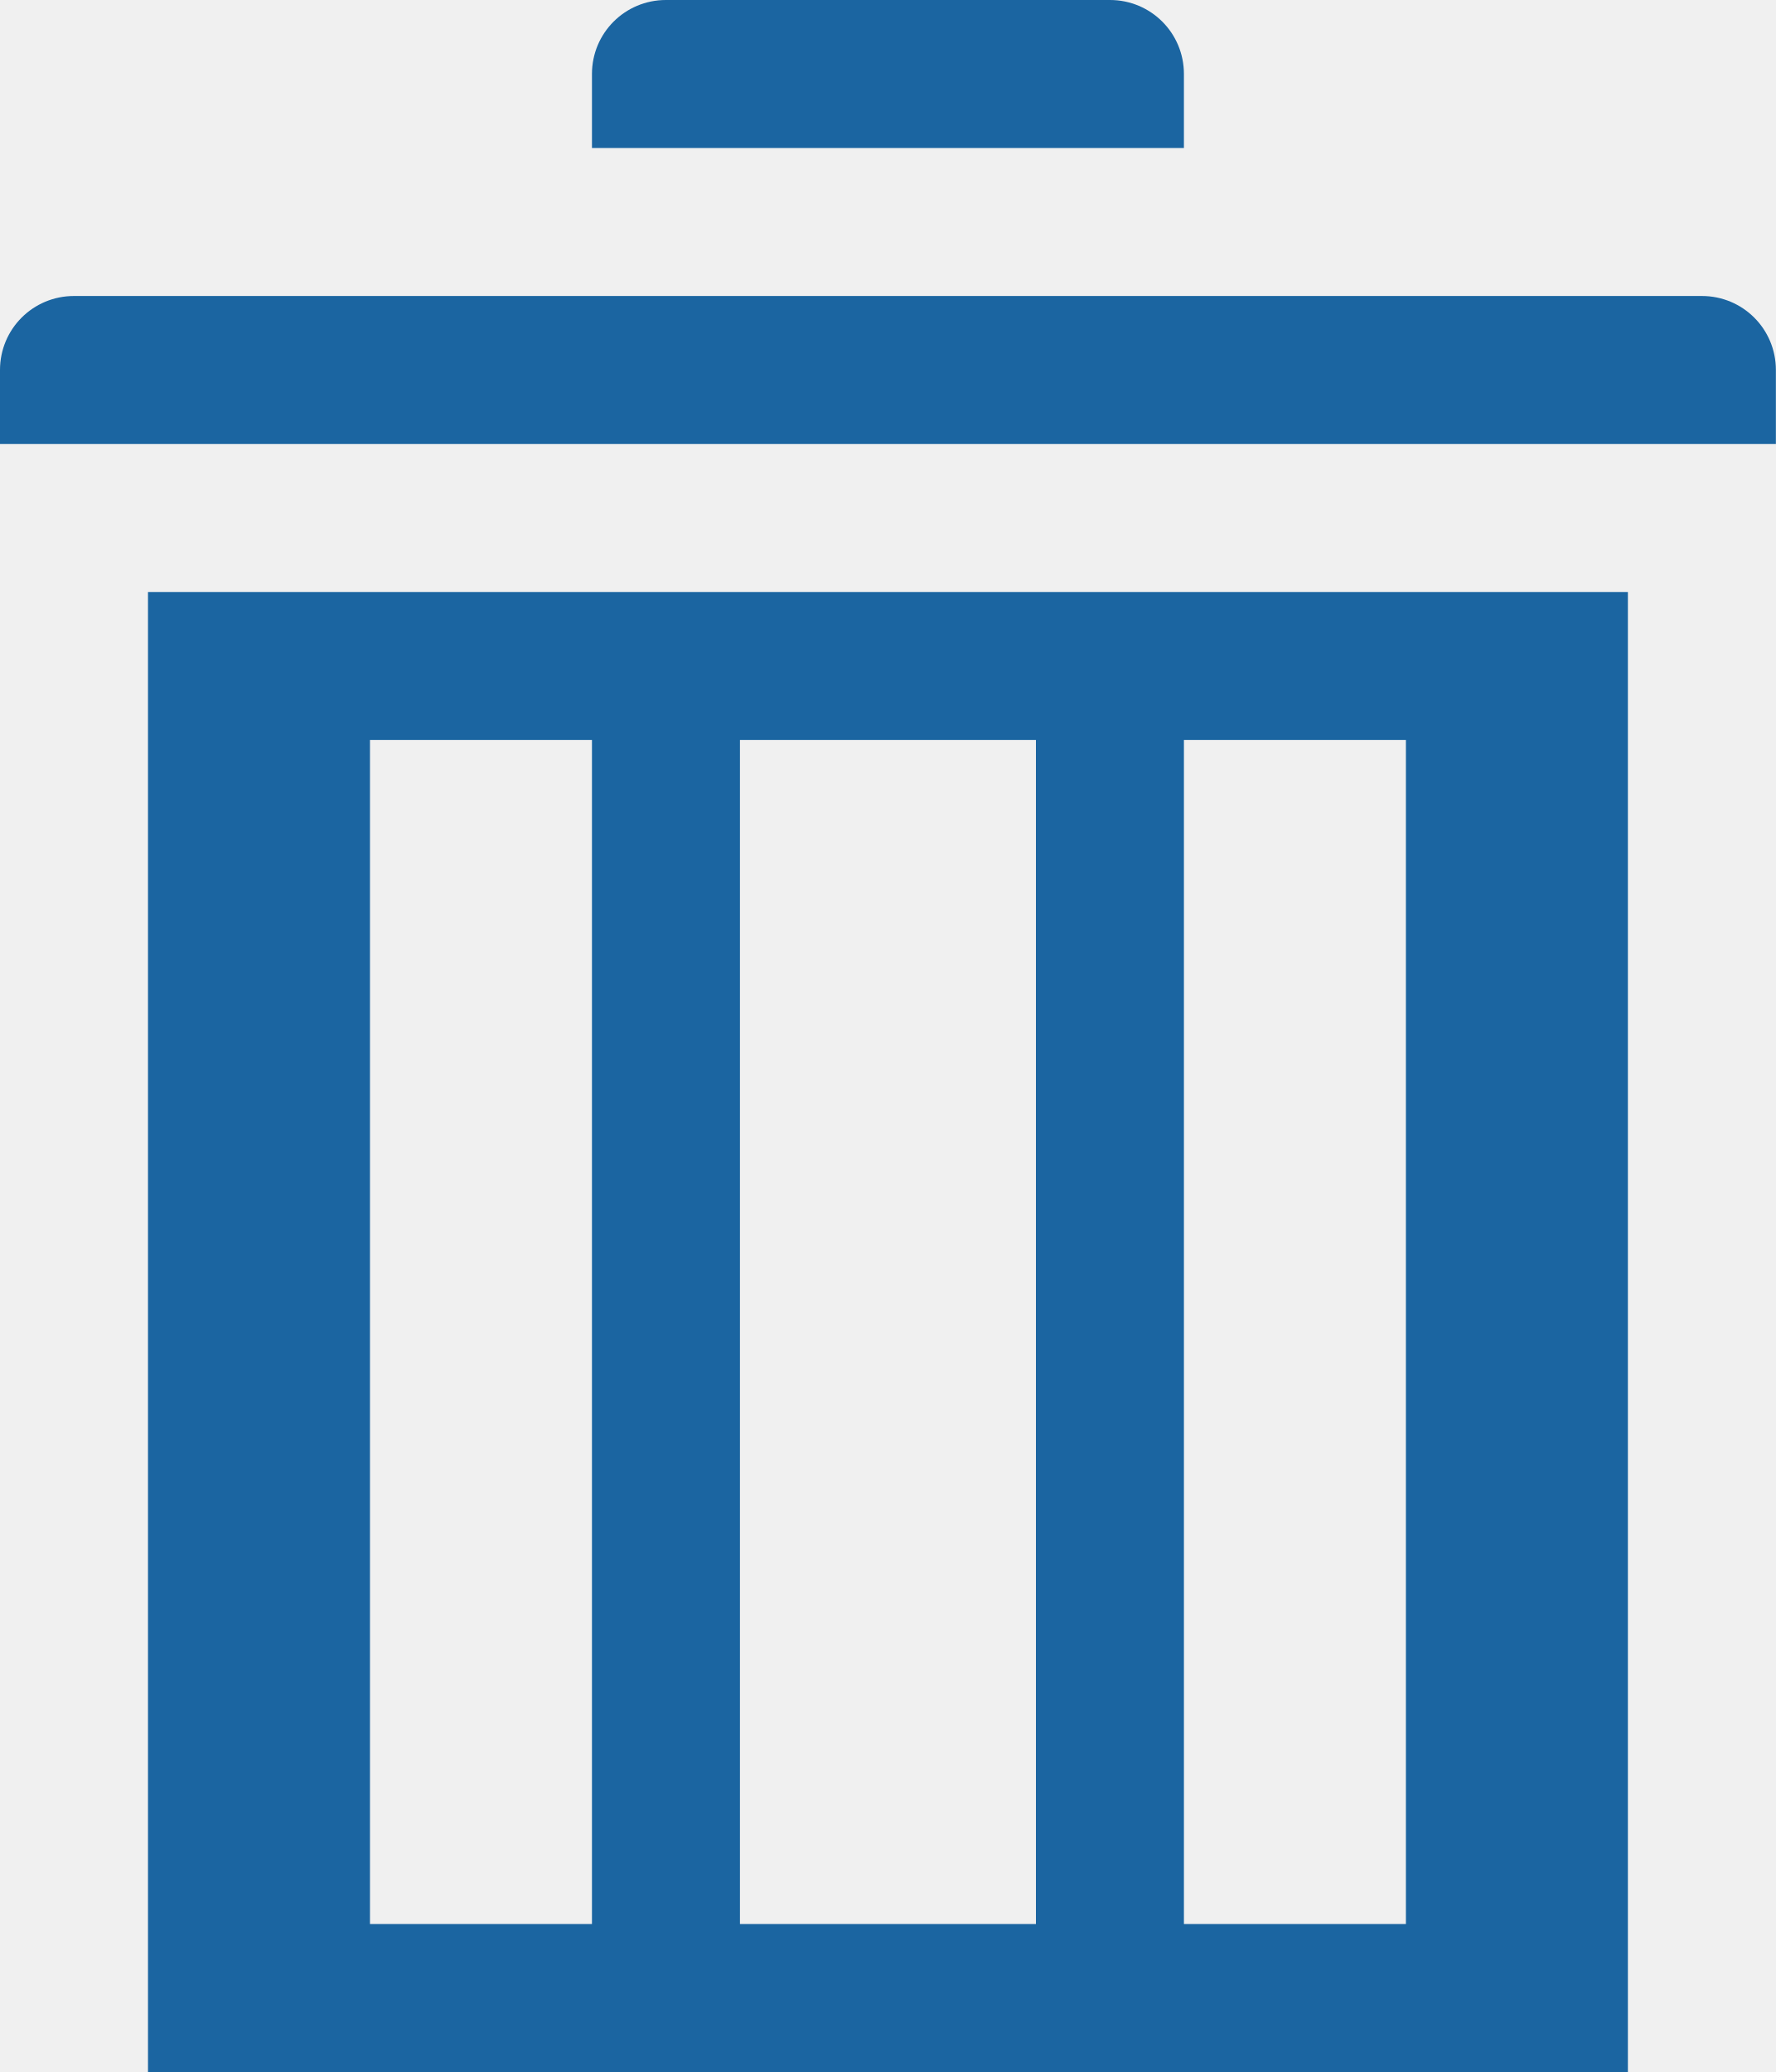
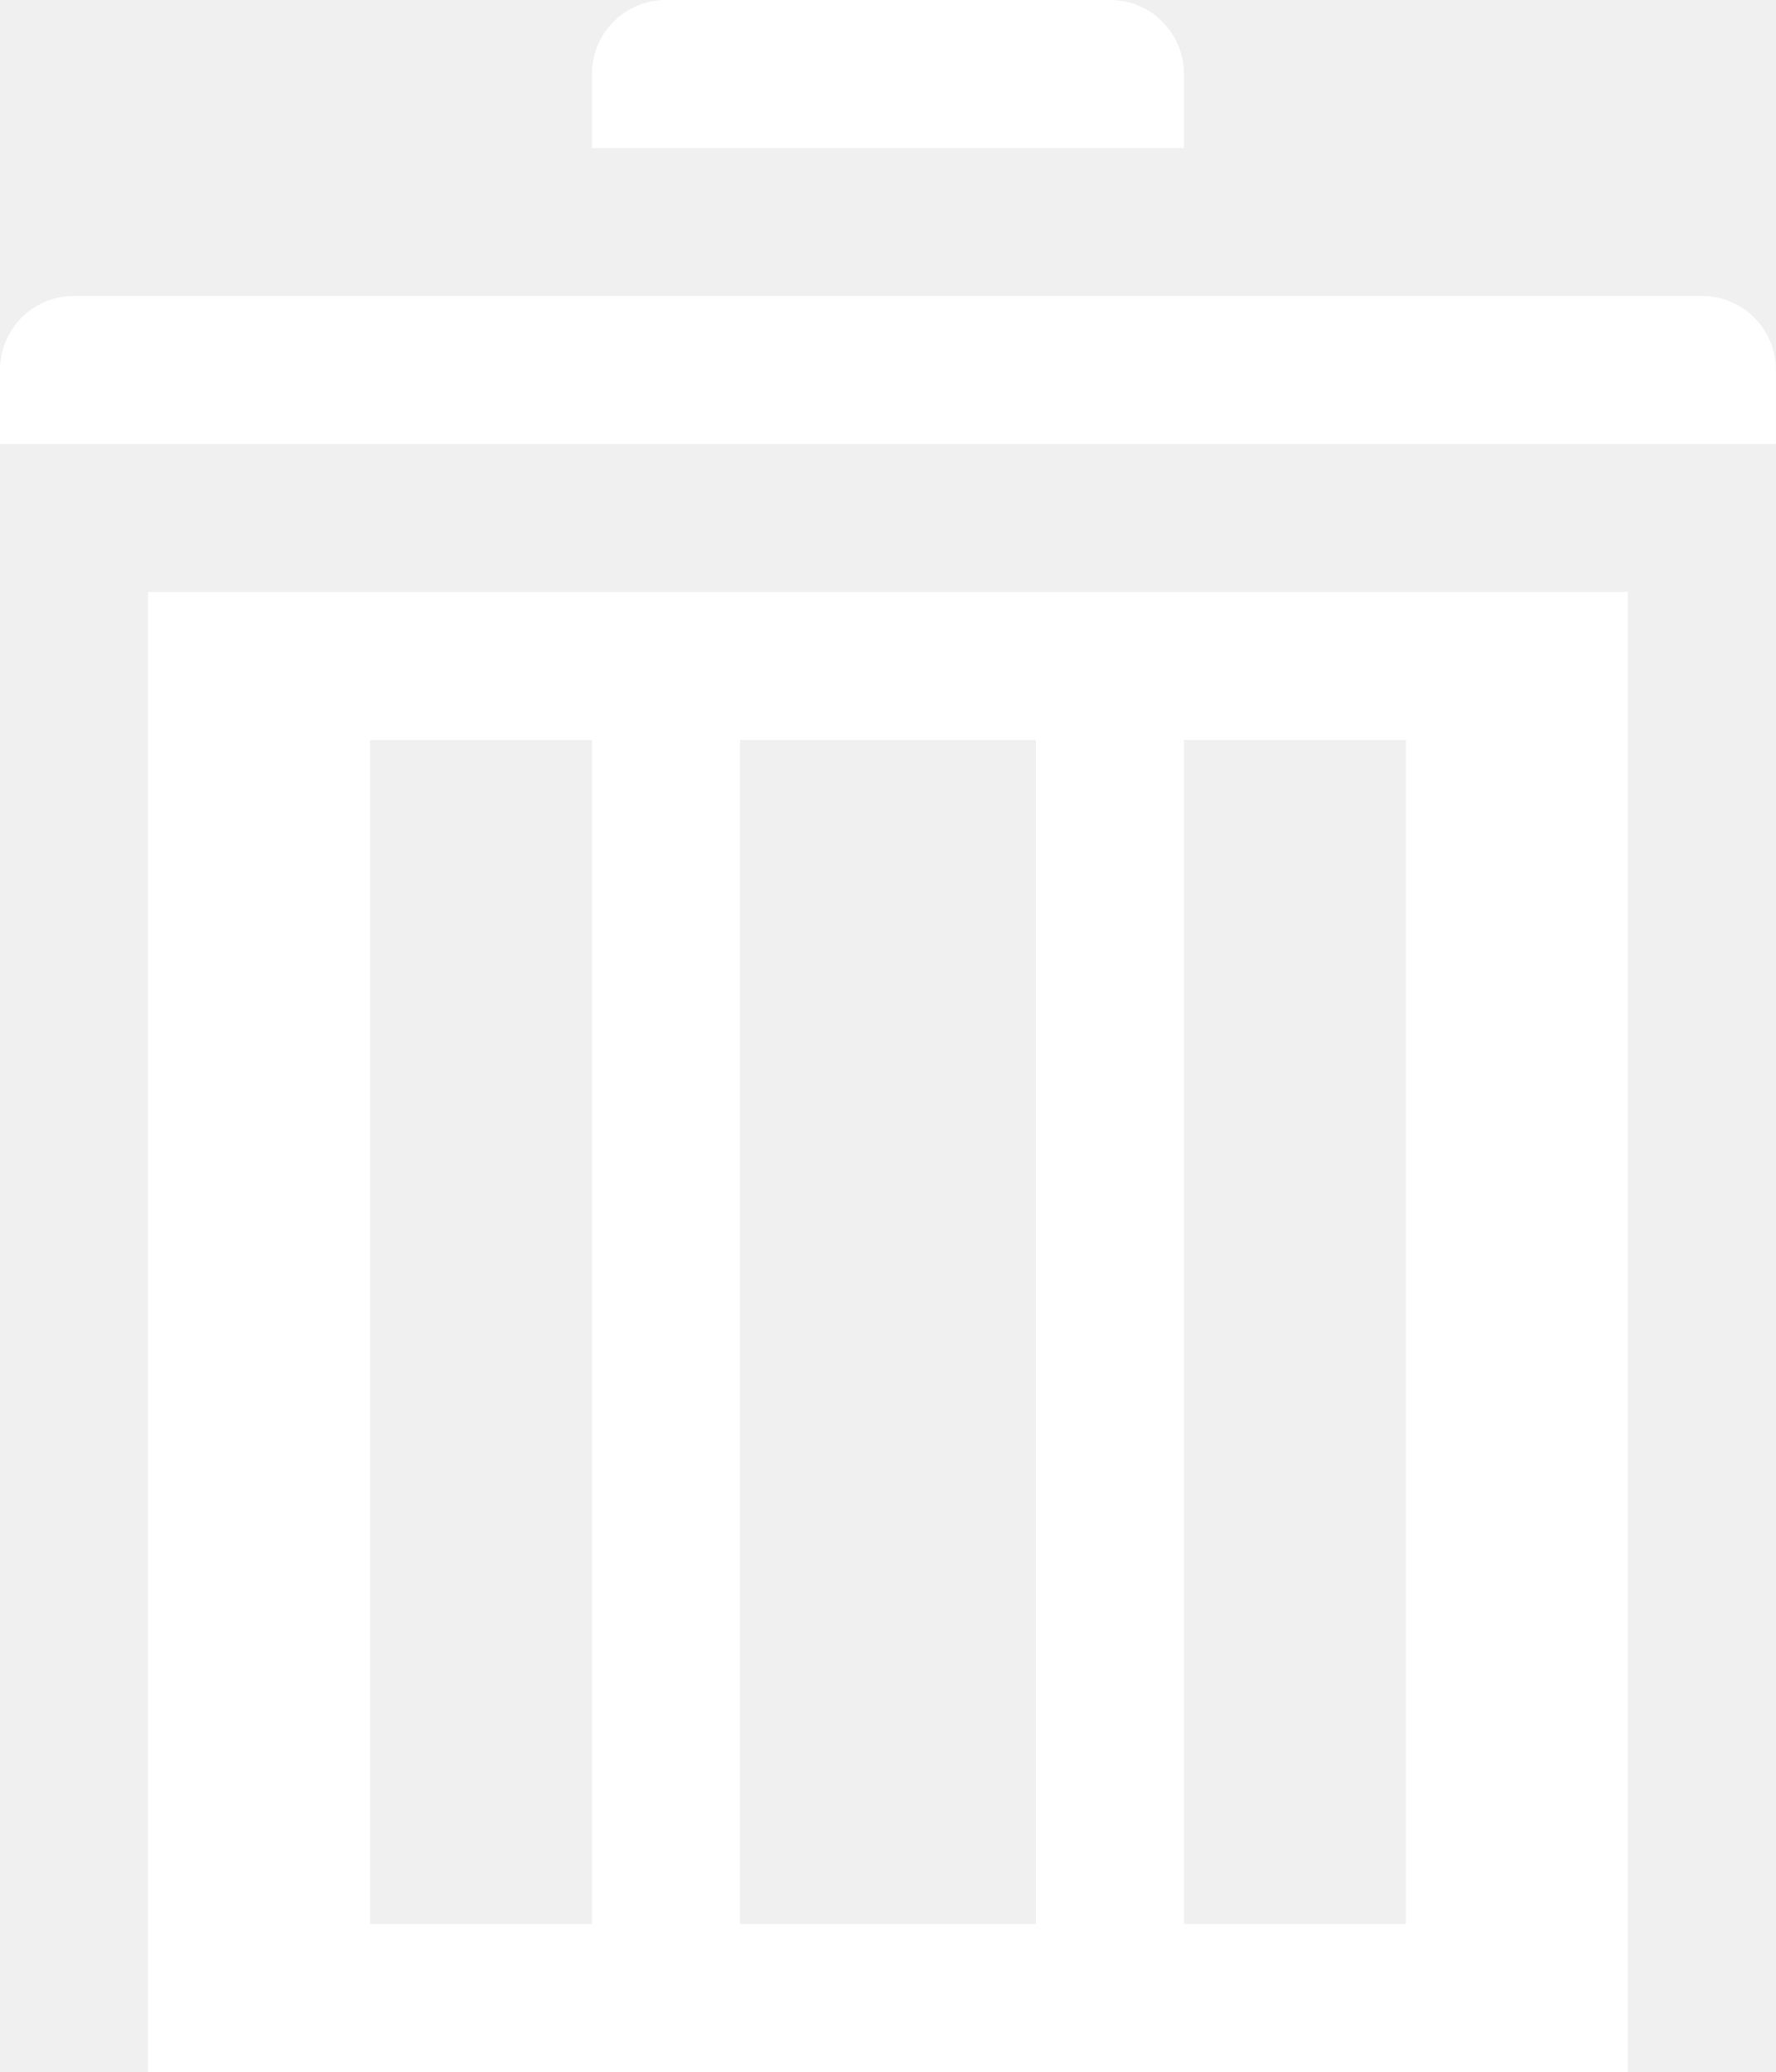
<svg xmlns="http://www.w3.org/2000/svg" width="384" height="448" viewBox="0 0 384 448" id="svg2" version="1.1">
  <defs id="defs4" />
  <g id="layer1" transform="translate(0,-604.3622)">
-     <path style="fill:#1b65a1;fill-opacity:1;stroke:none;stroke-width:30;stroke-linecap:round;stroke-miterlimit:4;stroke-dasharray:none;stroke-opacity:1;" d="m 32,732.362 0,320 32,0 16,0 224,0 16,0 32,0 0,-320 -32,0 -240,0 -48,0 z m 48,32 48,0 0,256 -48,0 0,-256 z m 80,0 64,0 0,256 -64,0 0,-256 z m 96,0 48,0 0,256 -48,0 0,-256 z" id="rect3374" />
-     <path style="fill:#1b65a1;fill-opacity:1;stroke:none;stroke-width:30;stroke-linecap:round;stroke-miterlimit:4;stroke-dasharray:none;stroke-opacity:1" d="m 144,604.362 c -8.864,0 -16,7.136 -16,16 l 0,16 16,0 96,0 16,0 0,-16 c 0,-8.864 -7.136,-16 -16,-16 l -96,0 z" id="rect3376" />
-     <path style="fill:#1b65a1;fill-opacity:1;stroke:none;stroke-width:30;stroke-linecap:round;stroke-miterlimit:4;stroke-dasharray:none;stroke-opacity:1" d="m 16,668.362 c -8.864,0 -16,7.136 -16,16 l 0,16 16,0 352,0 16,0 0,-16 c 0,-8.864 -7.136,-16 -16,-16 l -352,0 z" id="rect3422" />
+     <path style="fill:#fff;fill-opacity:1;stroke:none;stroke-width:30;stroke-linecap:round;stroke-miterlimit:4;stroke-dasharray:none;stroke-opacity:1;" d="m 32,732.362 0,320 32,0 16,0 224,0 16,0 32,0 0,-320 -32,0 -240,0 -48,0 z m 48,32 48,0 0,256 -48,0 0,-256 z m 80,0 64,0 0,256 -64,0 0,-256 z m 96,0 48,0 0,256 -48,0 0,-256 z" id="rect3374" />
+     <path style="fill:#fff;fill-opacity:1;stroke:none;stroke-width:30;stroke-linecap:round;stroke-miterlimit:4;stroke-dasharray:none;stroke-opacity:1" d="m 144,604.362 c -8.864,0 -16,7.136 -16,16 l 0,16 16,0 96,0 16,0 0,-16 c 0,-8.864 -7.136,-16 -16,-16 l -96,0 z" id="rect3376" />
+     <path style="fill:#fff;fill-opacity:1;stroke:none;stroke-width:30;stroke-linecap:round;stroke-miterlimit:4;stroke-dasharray:none;stroke-opacity:1" d="m 16,668.362 c -8.864,0 -16,7.136 -16,16 l 0,16 16,0 352,0 16,0 0,-16 c 0,-8.864 -7.136,-16 -16,-16 l -352,0 z" id="rect3422" />
  </g>
</svg>
